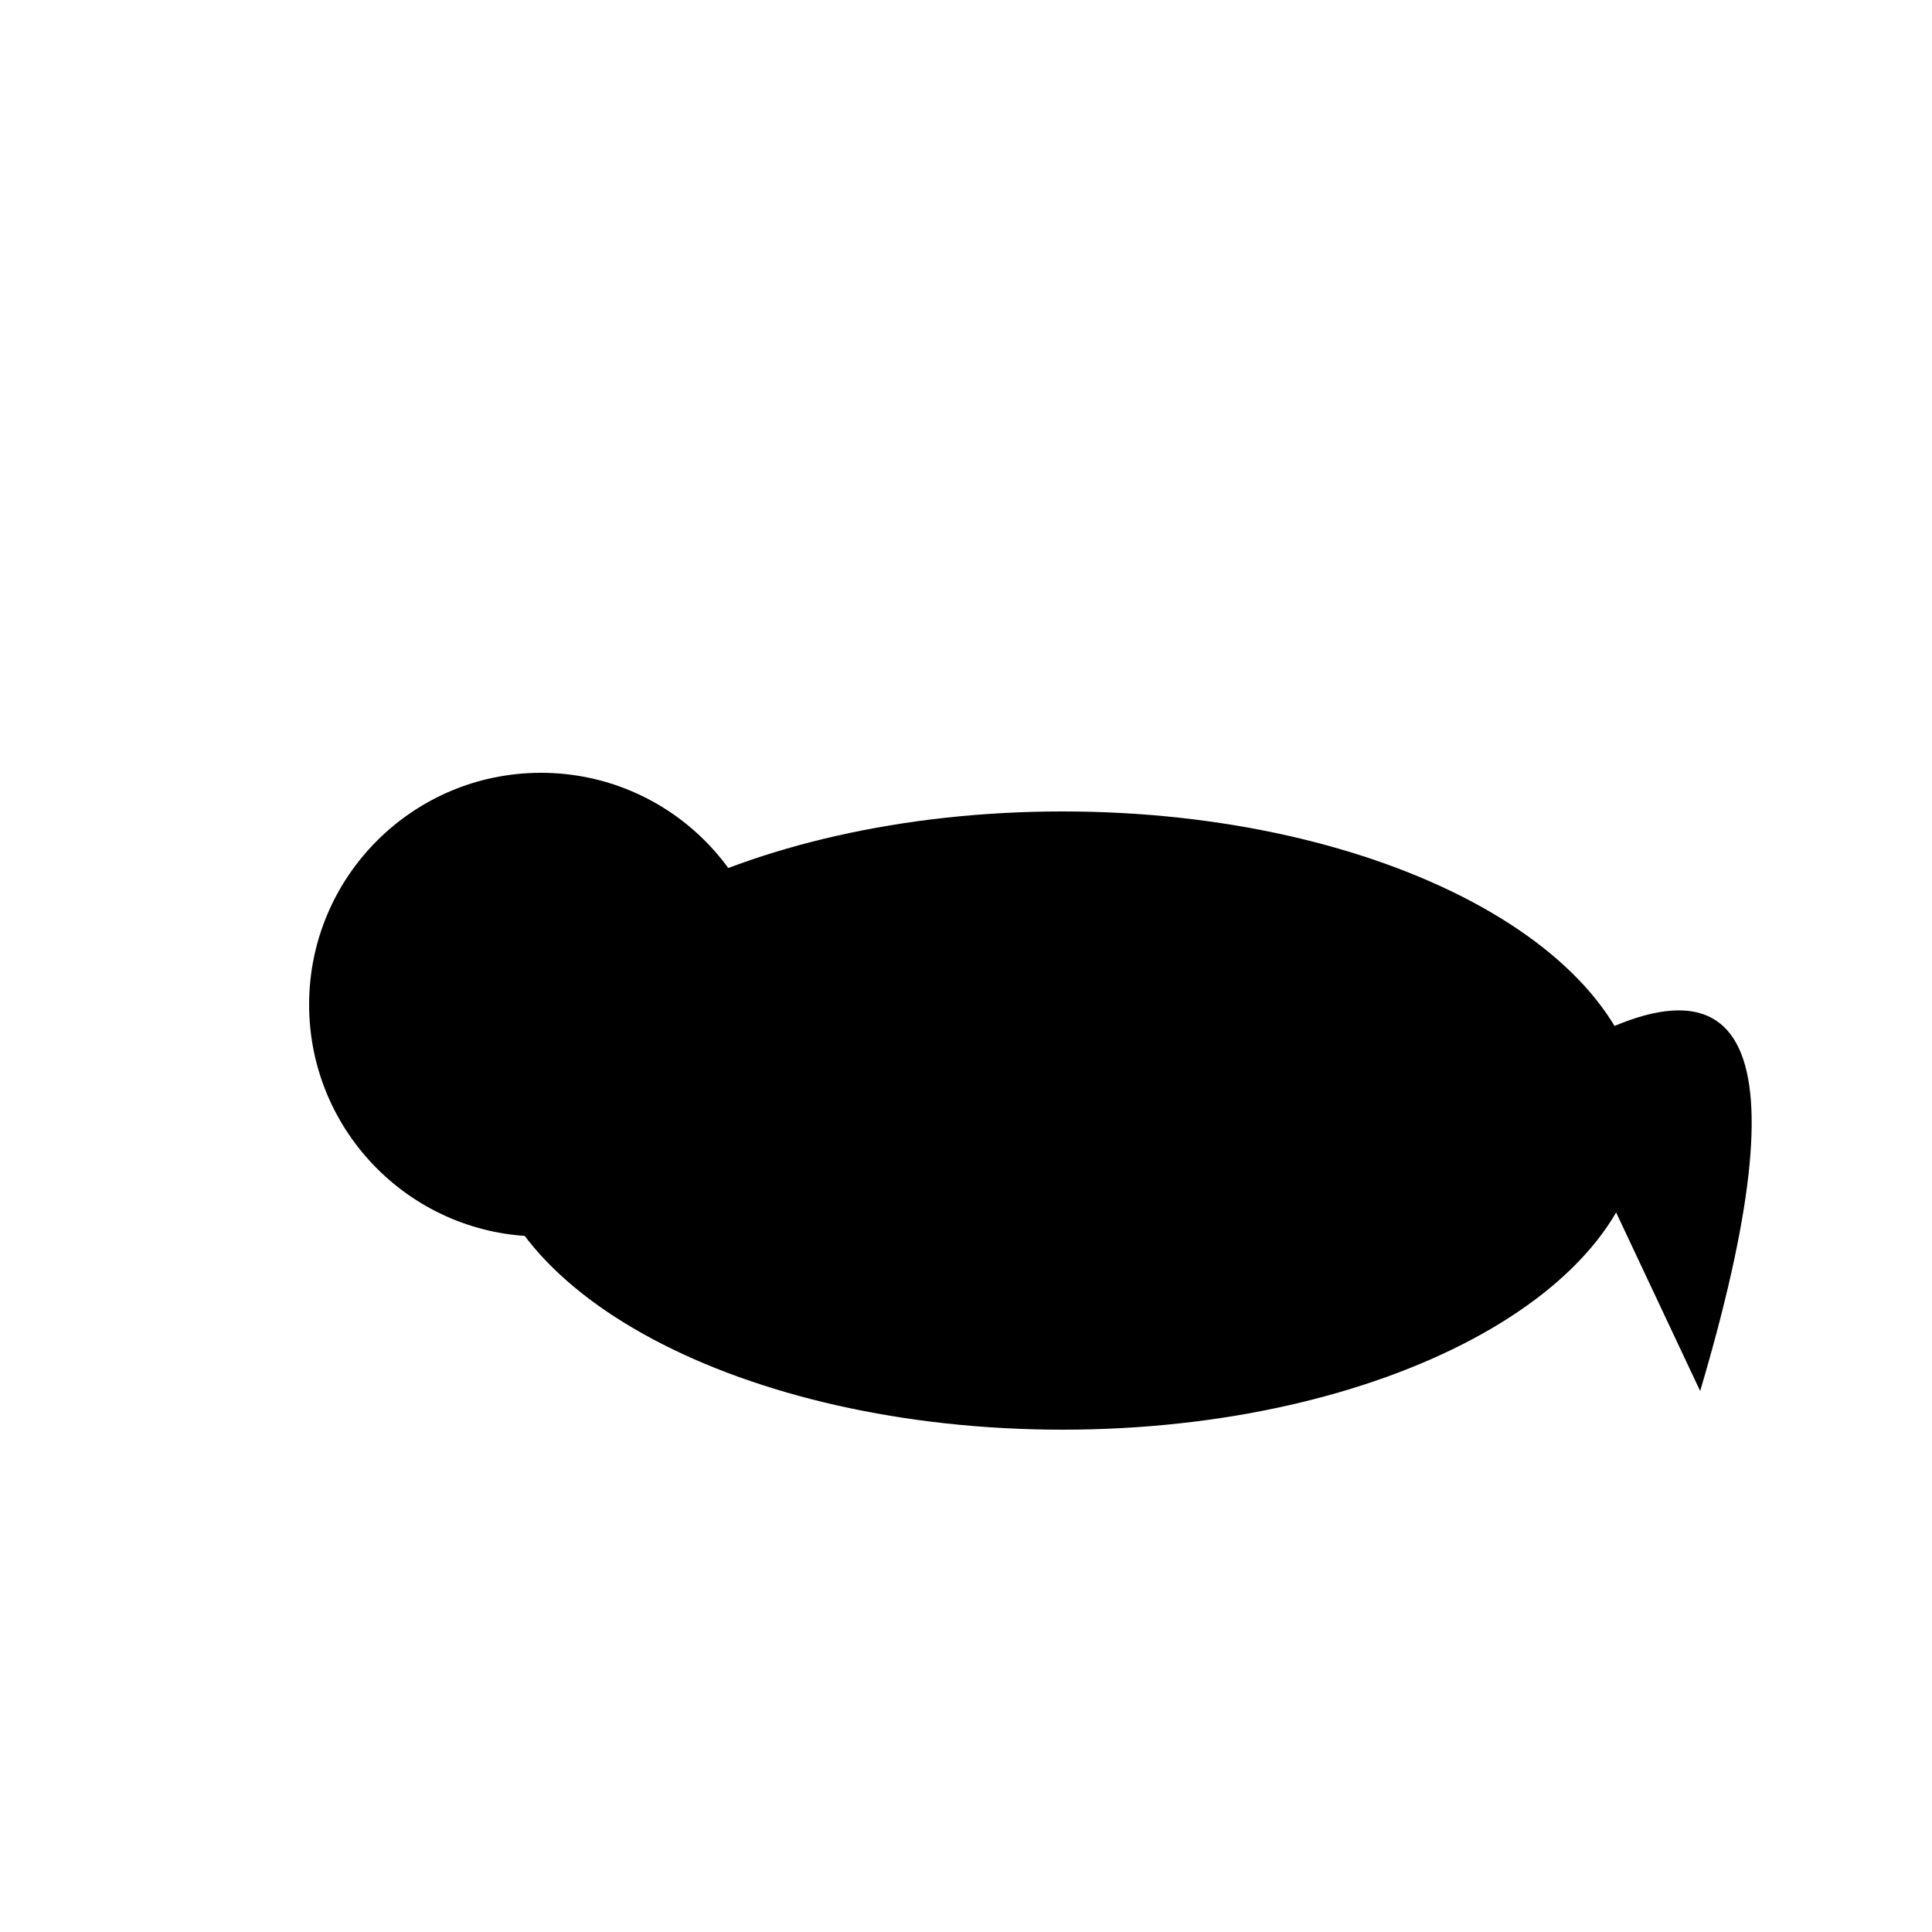
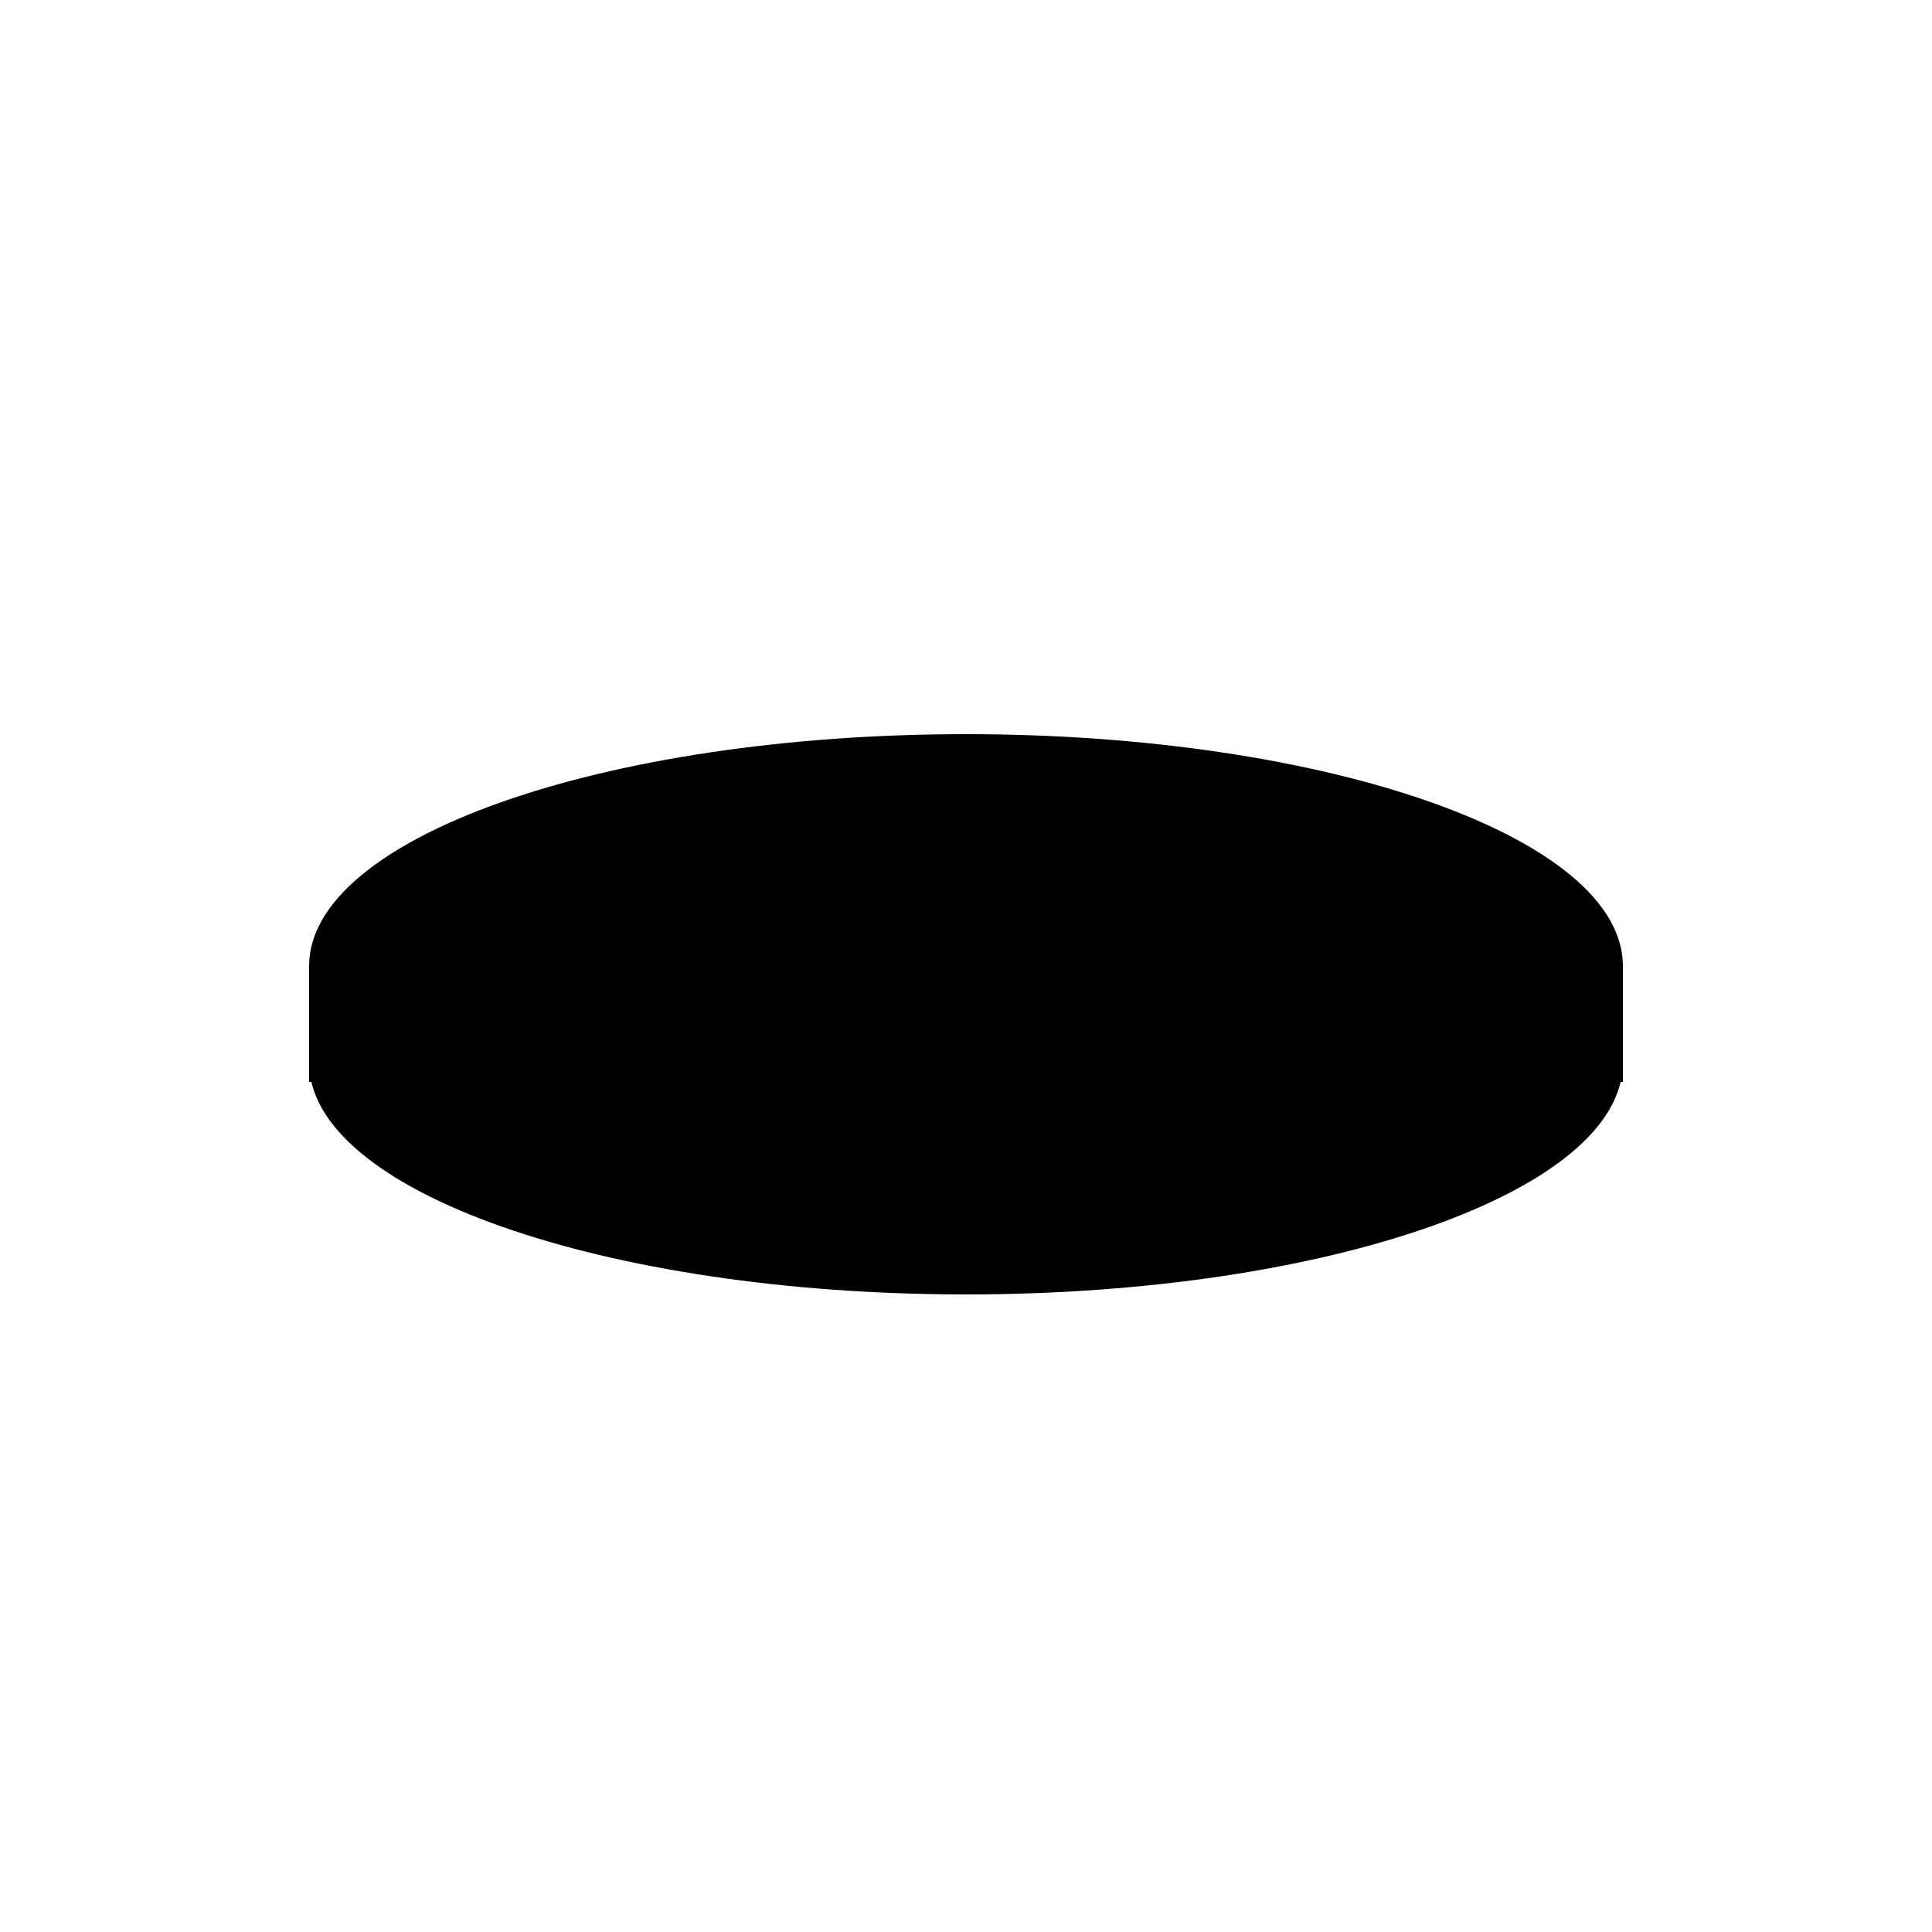
<svg xmlns="http://www.w3.org/2000/svg" viewBox="0 0 100 100">
  <g fill="#000">
-     <ellipse cx="55" cy="58" rx="30" ry="16" />
-     <circle cx="28" cy="52" r="12" />
-     <path d="M42 72 L40 94 M60 72 L66 94" />
-     <path d="M80 55 Q96 45 88 72" />
+     <ellipse cx="50" cy="55" rx="34" ry="12" />
+     <ellipse cx="50" cy="50" rx="34" ry="12" />
+     <rect x="16" y="50" width="68" height="6" rx="0" />
  </g>
</svg>
